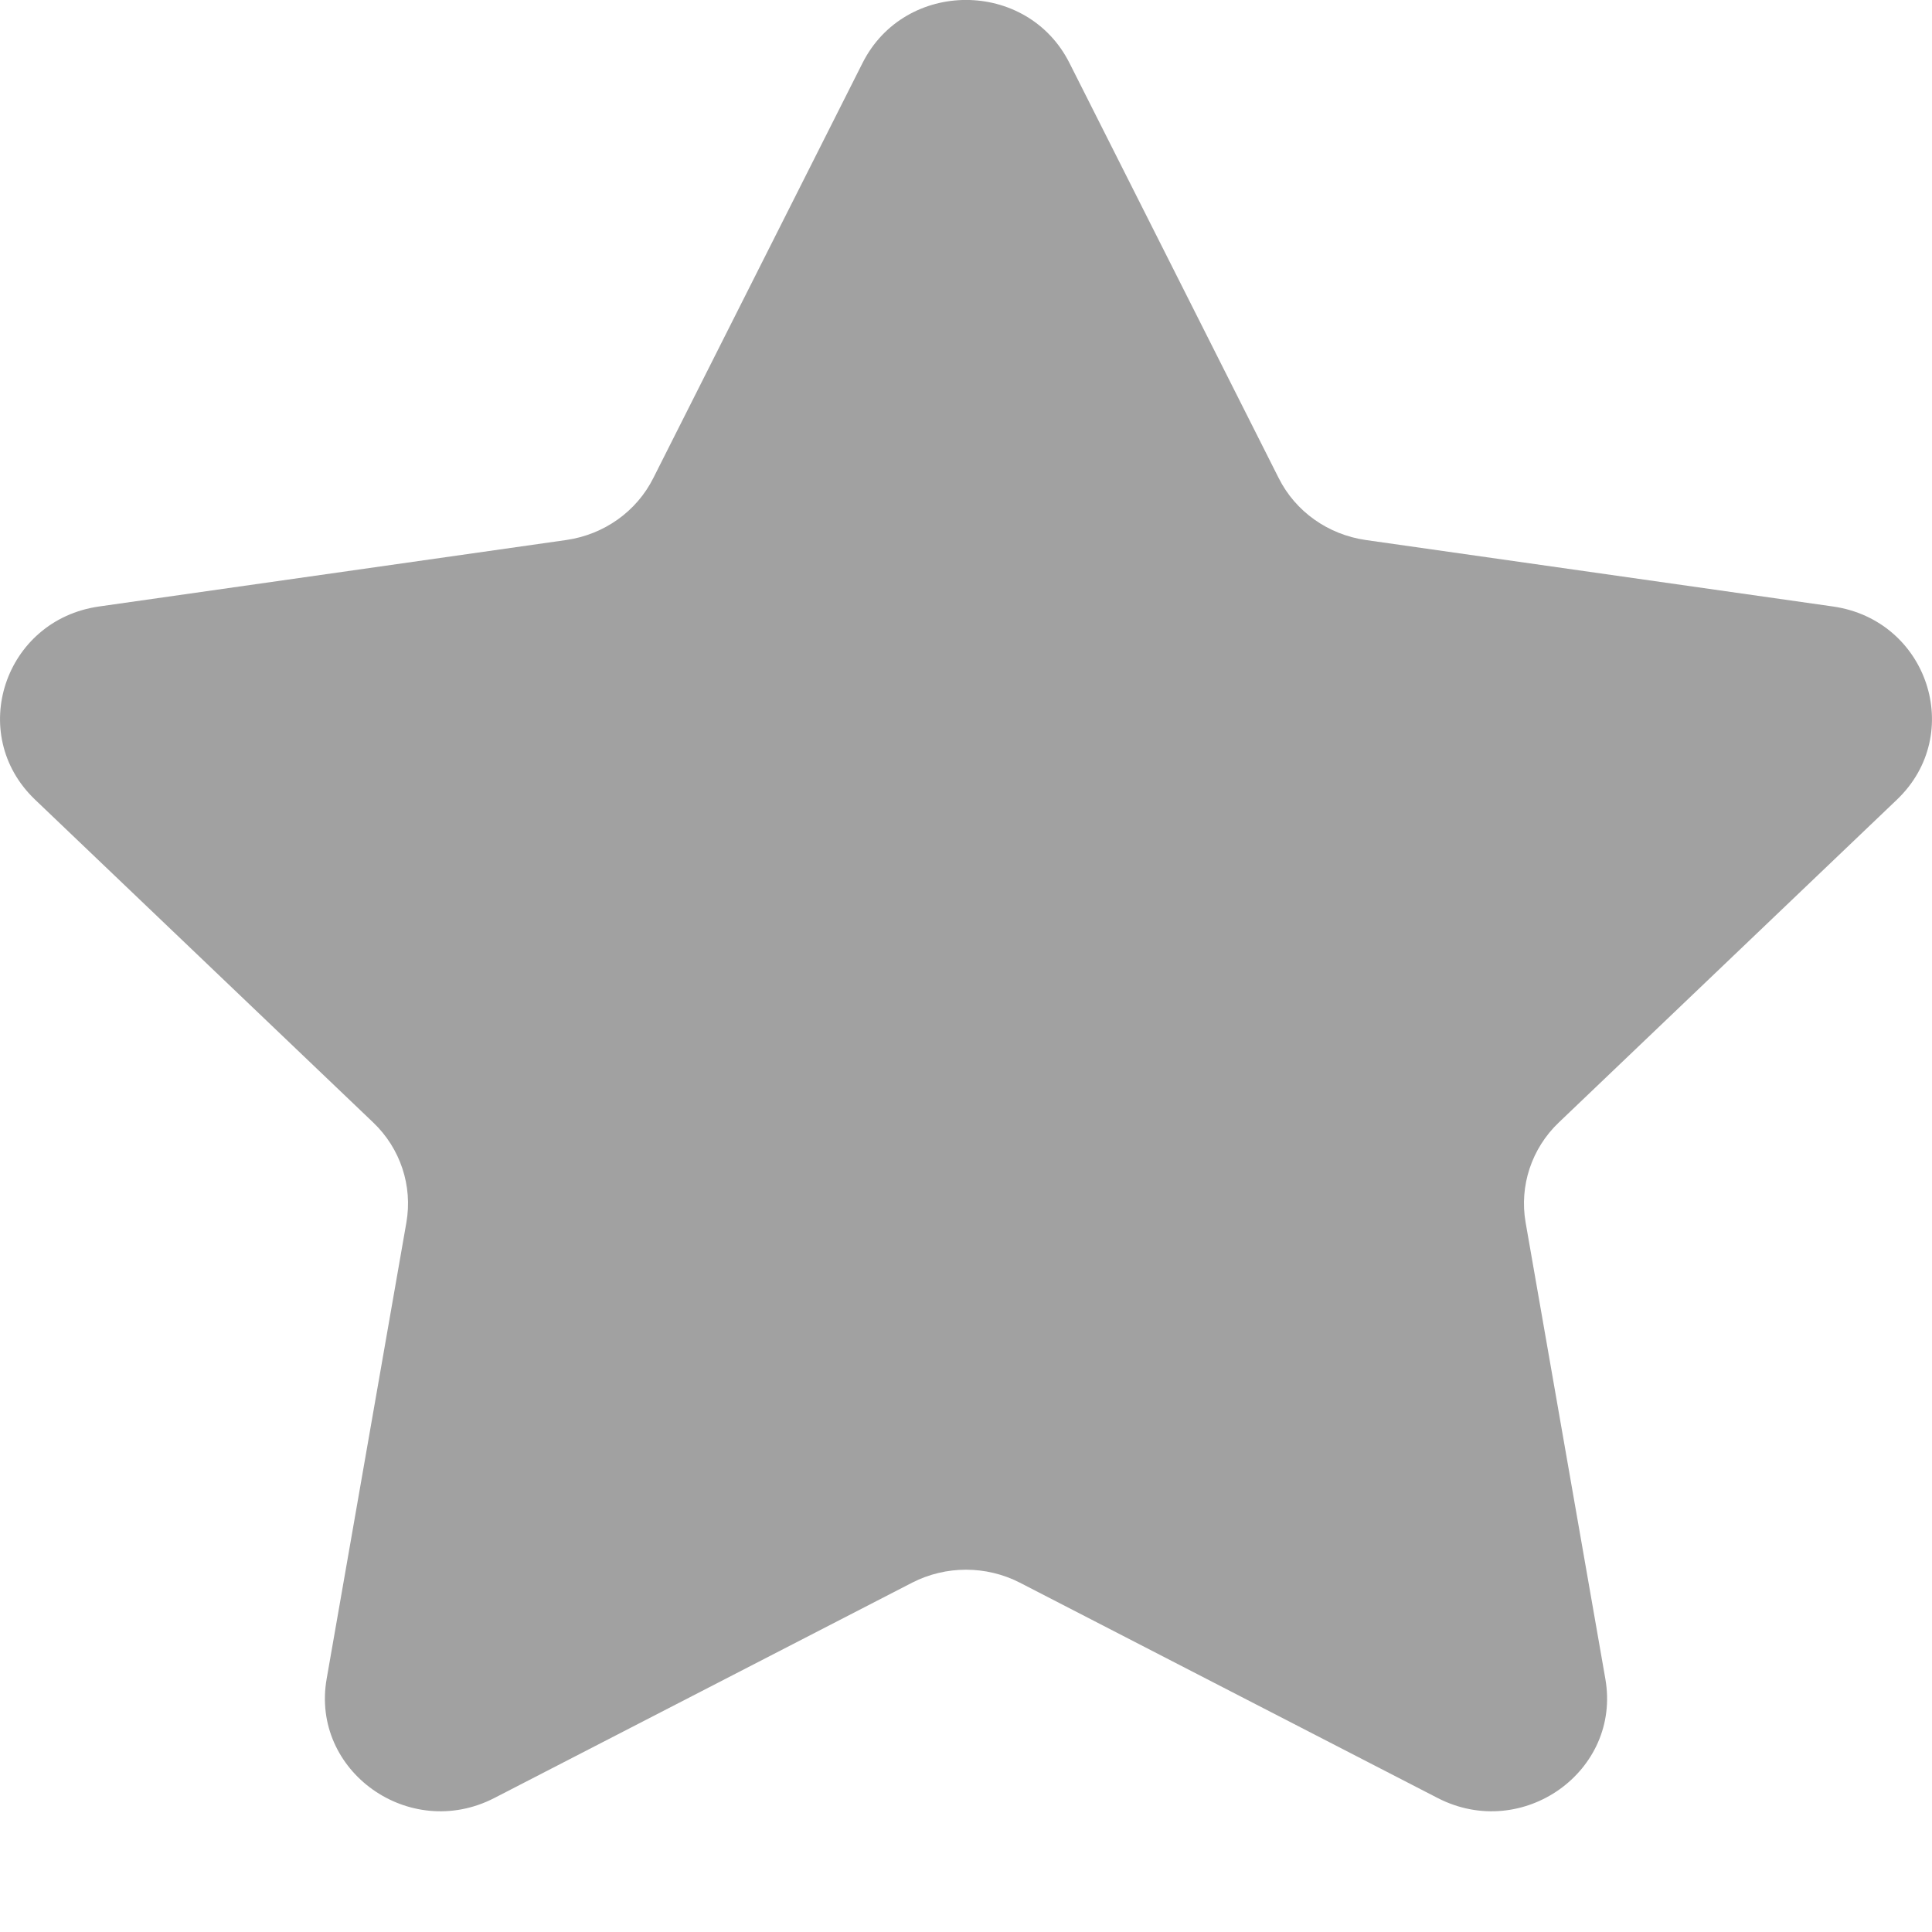
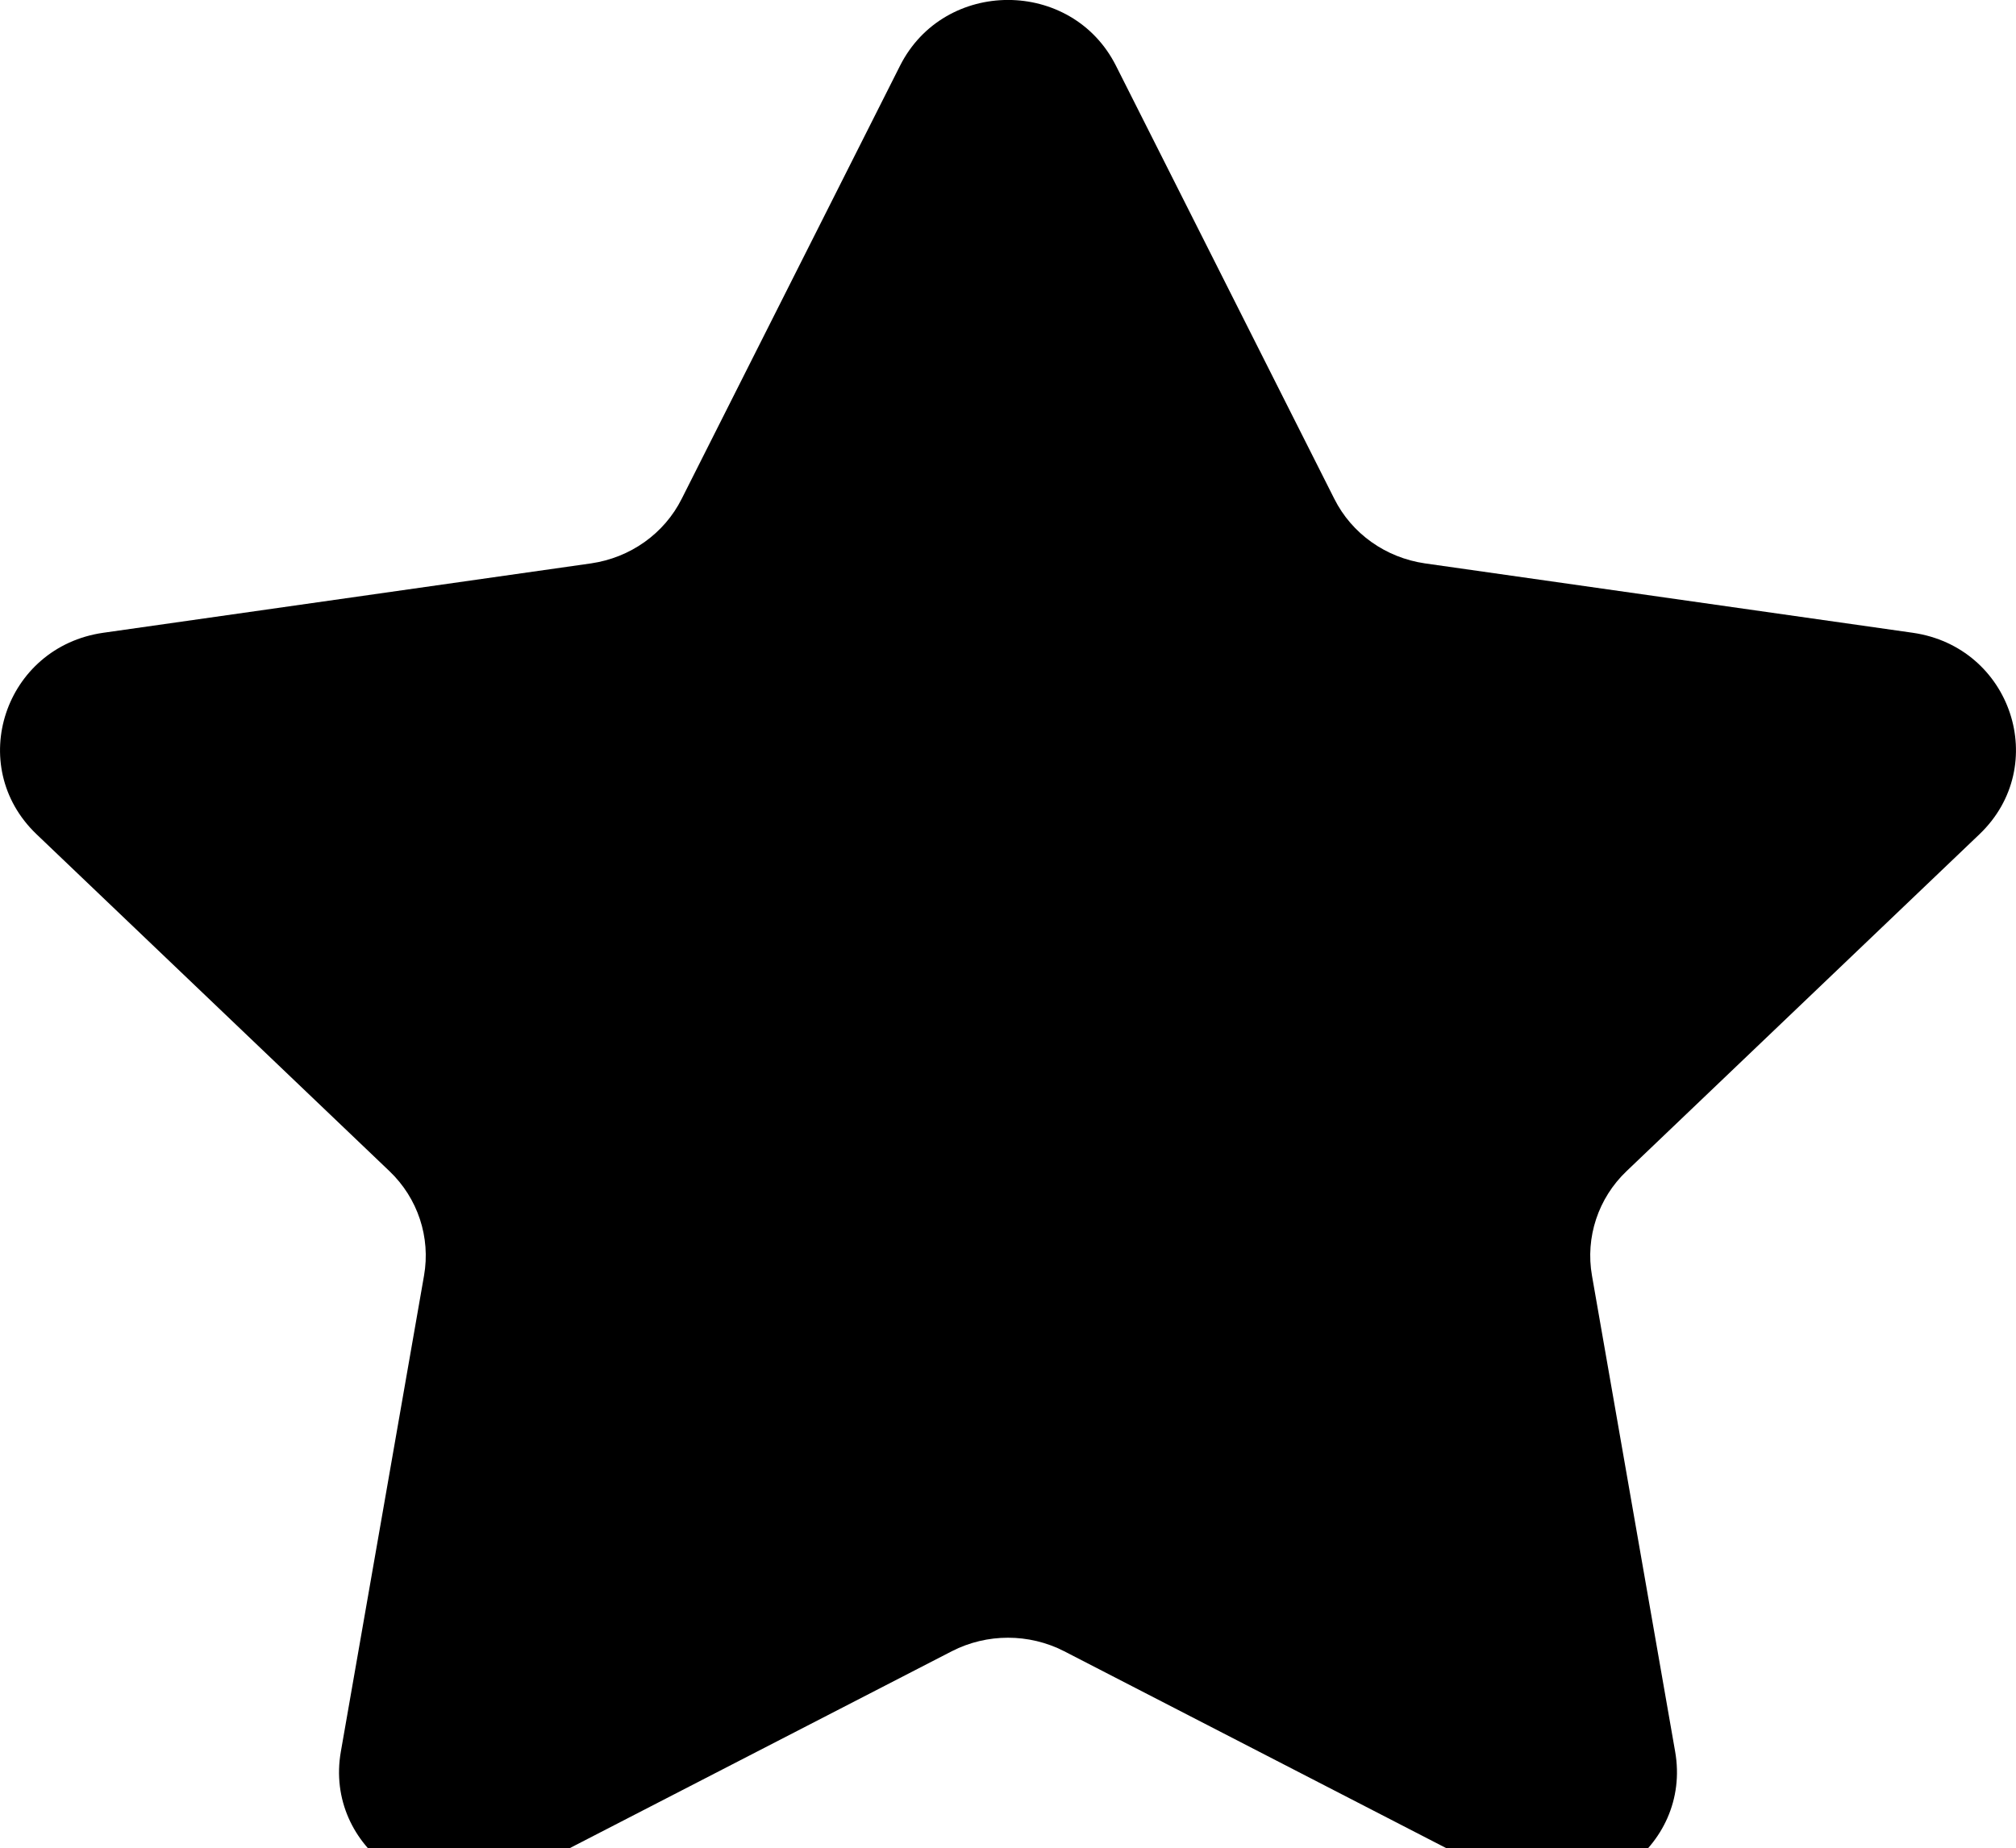
- <svg xmlns="http://www.w3.org/2000/svg" width="12" height="12" viewBox="0 0 12 12" fill="none">
-   <path d="M5.357 0.392C5.62 -0.131 6.38 -0.131 6.643 0.392L7.942 2.969C8.046 3.177 8.248 3.32 8.482 3.354L11.385 3.767C11.973 3.851 12.208 4.559 11.783 4.966L9.682 6.972C9.513 7.133 9.436 7.366 9.476 7.594L9.971 10.427C10.072 11.001 9.457 11.439 8.93 11.168L6.334 9.83C6.125 9.723 5.875 9.723 5.666 9.83L3.07 11.168C2.543 11.439 1.928 11.001 2.029 10.427L2.524 7.594C2.564 7.366 2.487 7.133 2.318 6.972L0.217 4.966C-0.208 4.559 0.027 3.851 0.615 3.767L3.518 3.354C3.752 3.32 3.954 3.177 4.058 2.969L5.357 0.392Z" fill="#A1A1A1" />
+ <svg xmlns="http://www.w3.org/2000/svg" viewBox="0 0 12 11" fill="currentColor">
+   <path d="M5.357 0.392C5.62 -0.131 6.38 -0.131 6.643 0.392L7.942 2.969C8.046 3.177 8.248 3.32 8.482 3.354L11.385 3.767C11.973 3.851 12.208 4.559 11.783 4.966L9.682 6.972C9.513 7.133 9.436 7.366 9.476 7.594L9.971 10.427C10.072 11.001 9.457 11.439 8.93 11.168L6.334 9.83C6.125 9.723 5.875 9.723 5.666 9.83L3.07 11.168C2.543 11.439 1.928 11.001 2.029 10.427L2.524 7.594C2.564 7.366 2.487 7.133 2.318 6.972L0.217 4.966C-0.208 4.559 0.027 3.851 0.615 3.767L3.518 3.354C3.752 3.32 3.954 3.177 4.058 2.969L5.357 0.392Z" fill="currentColor" />
</svg>
